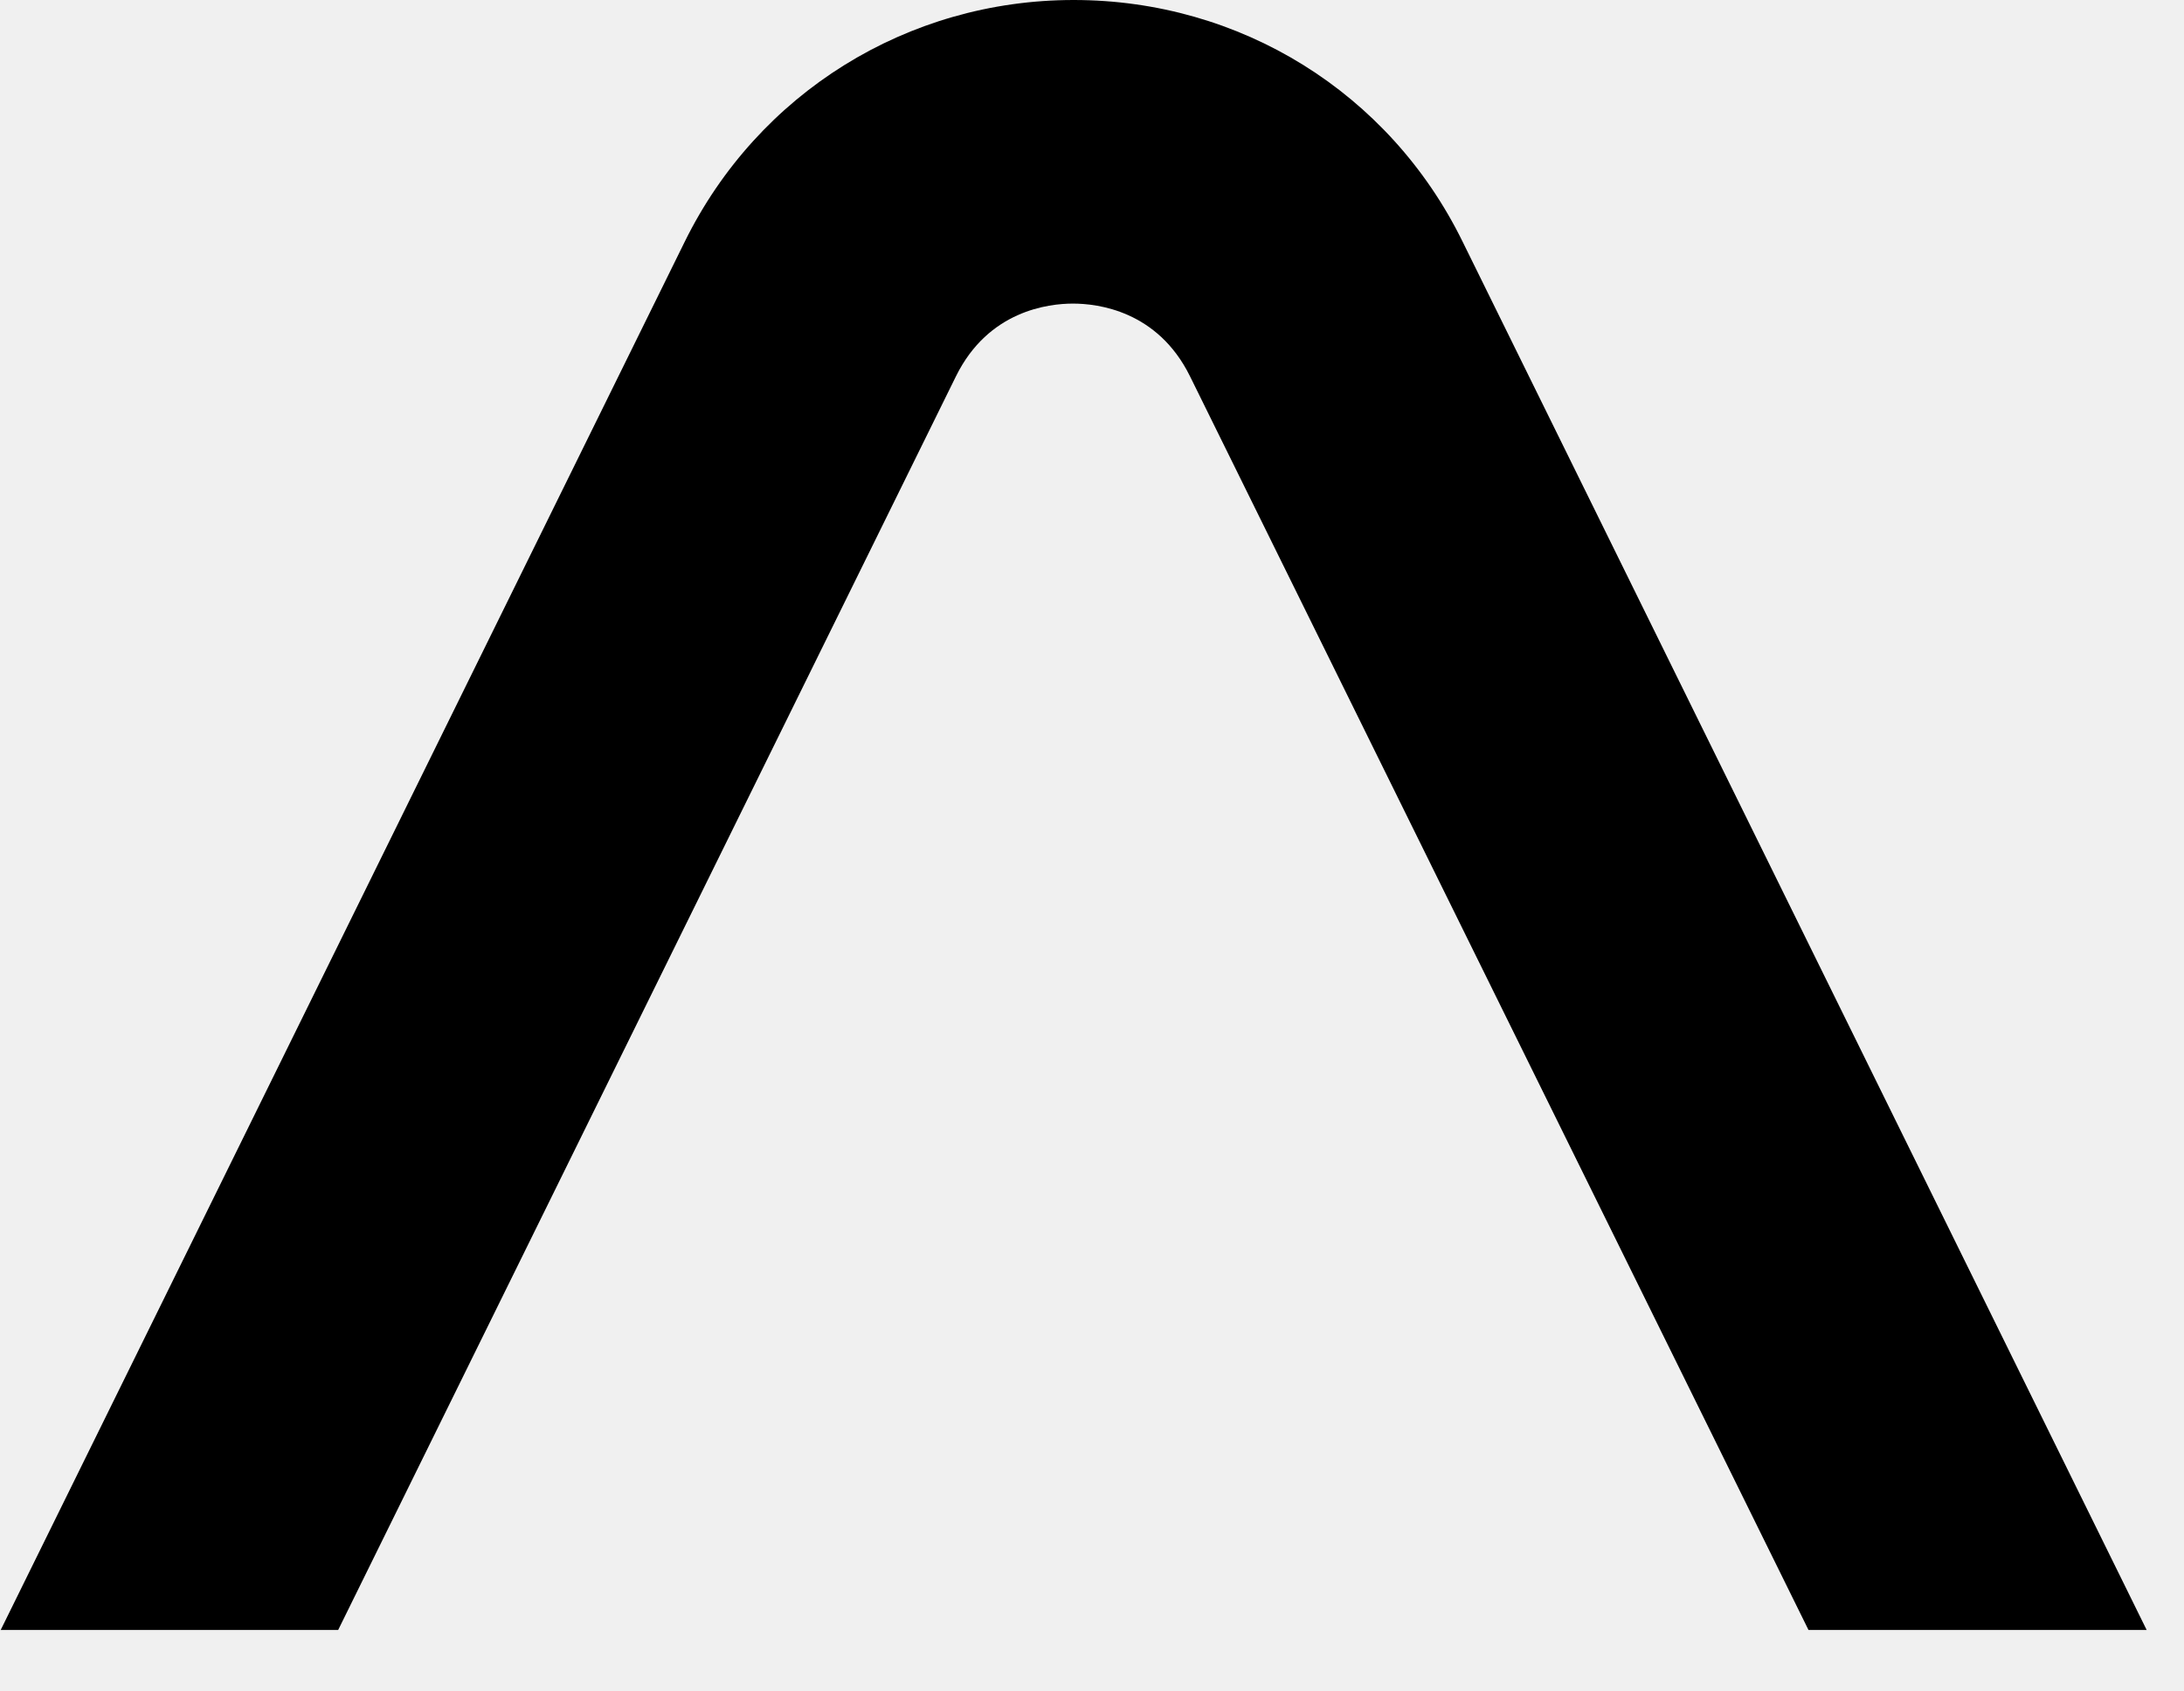
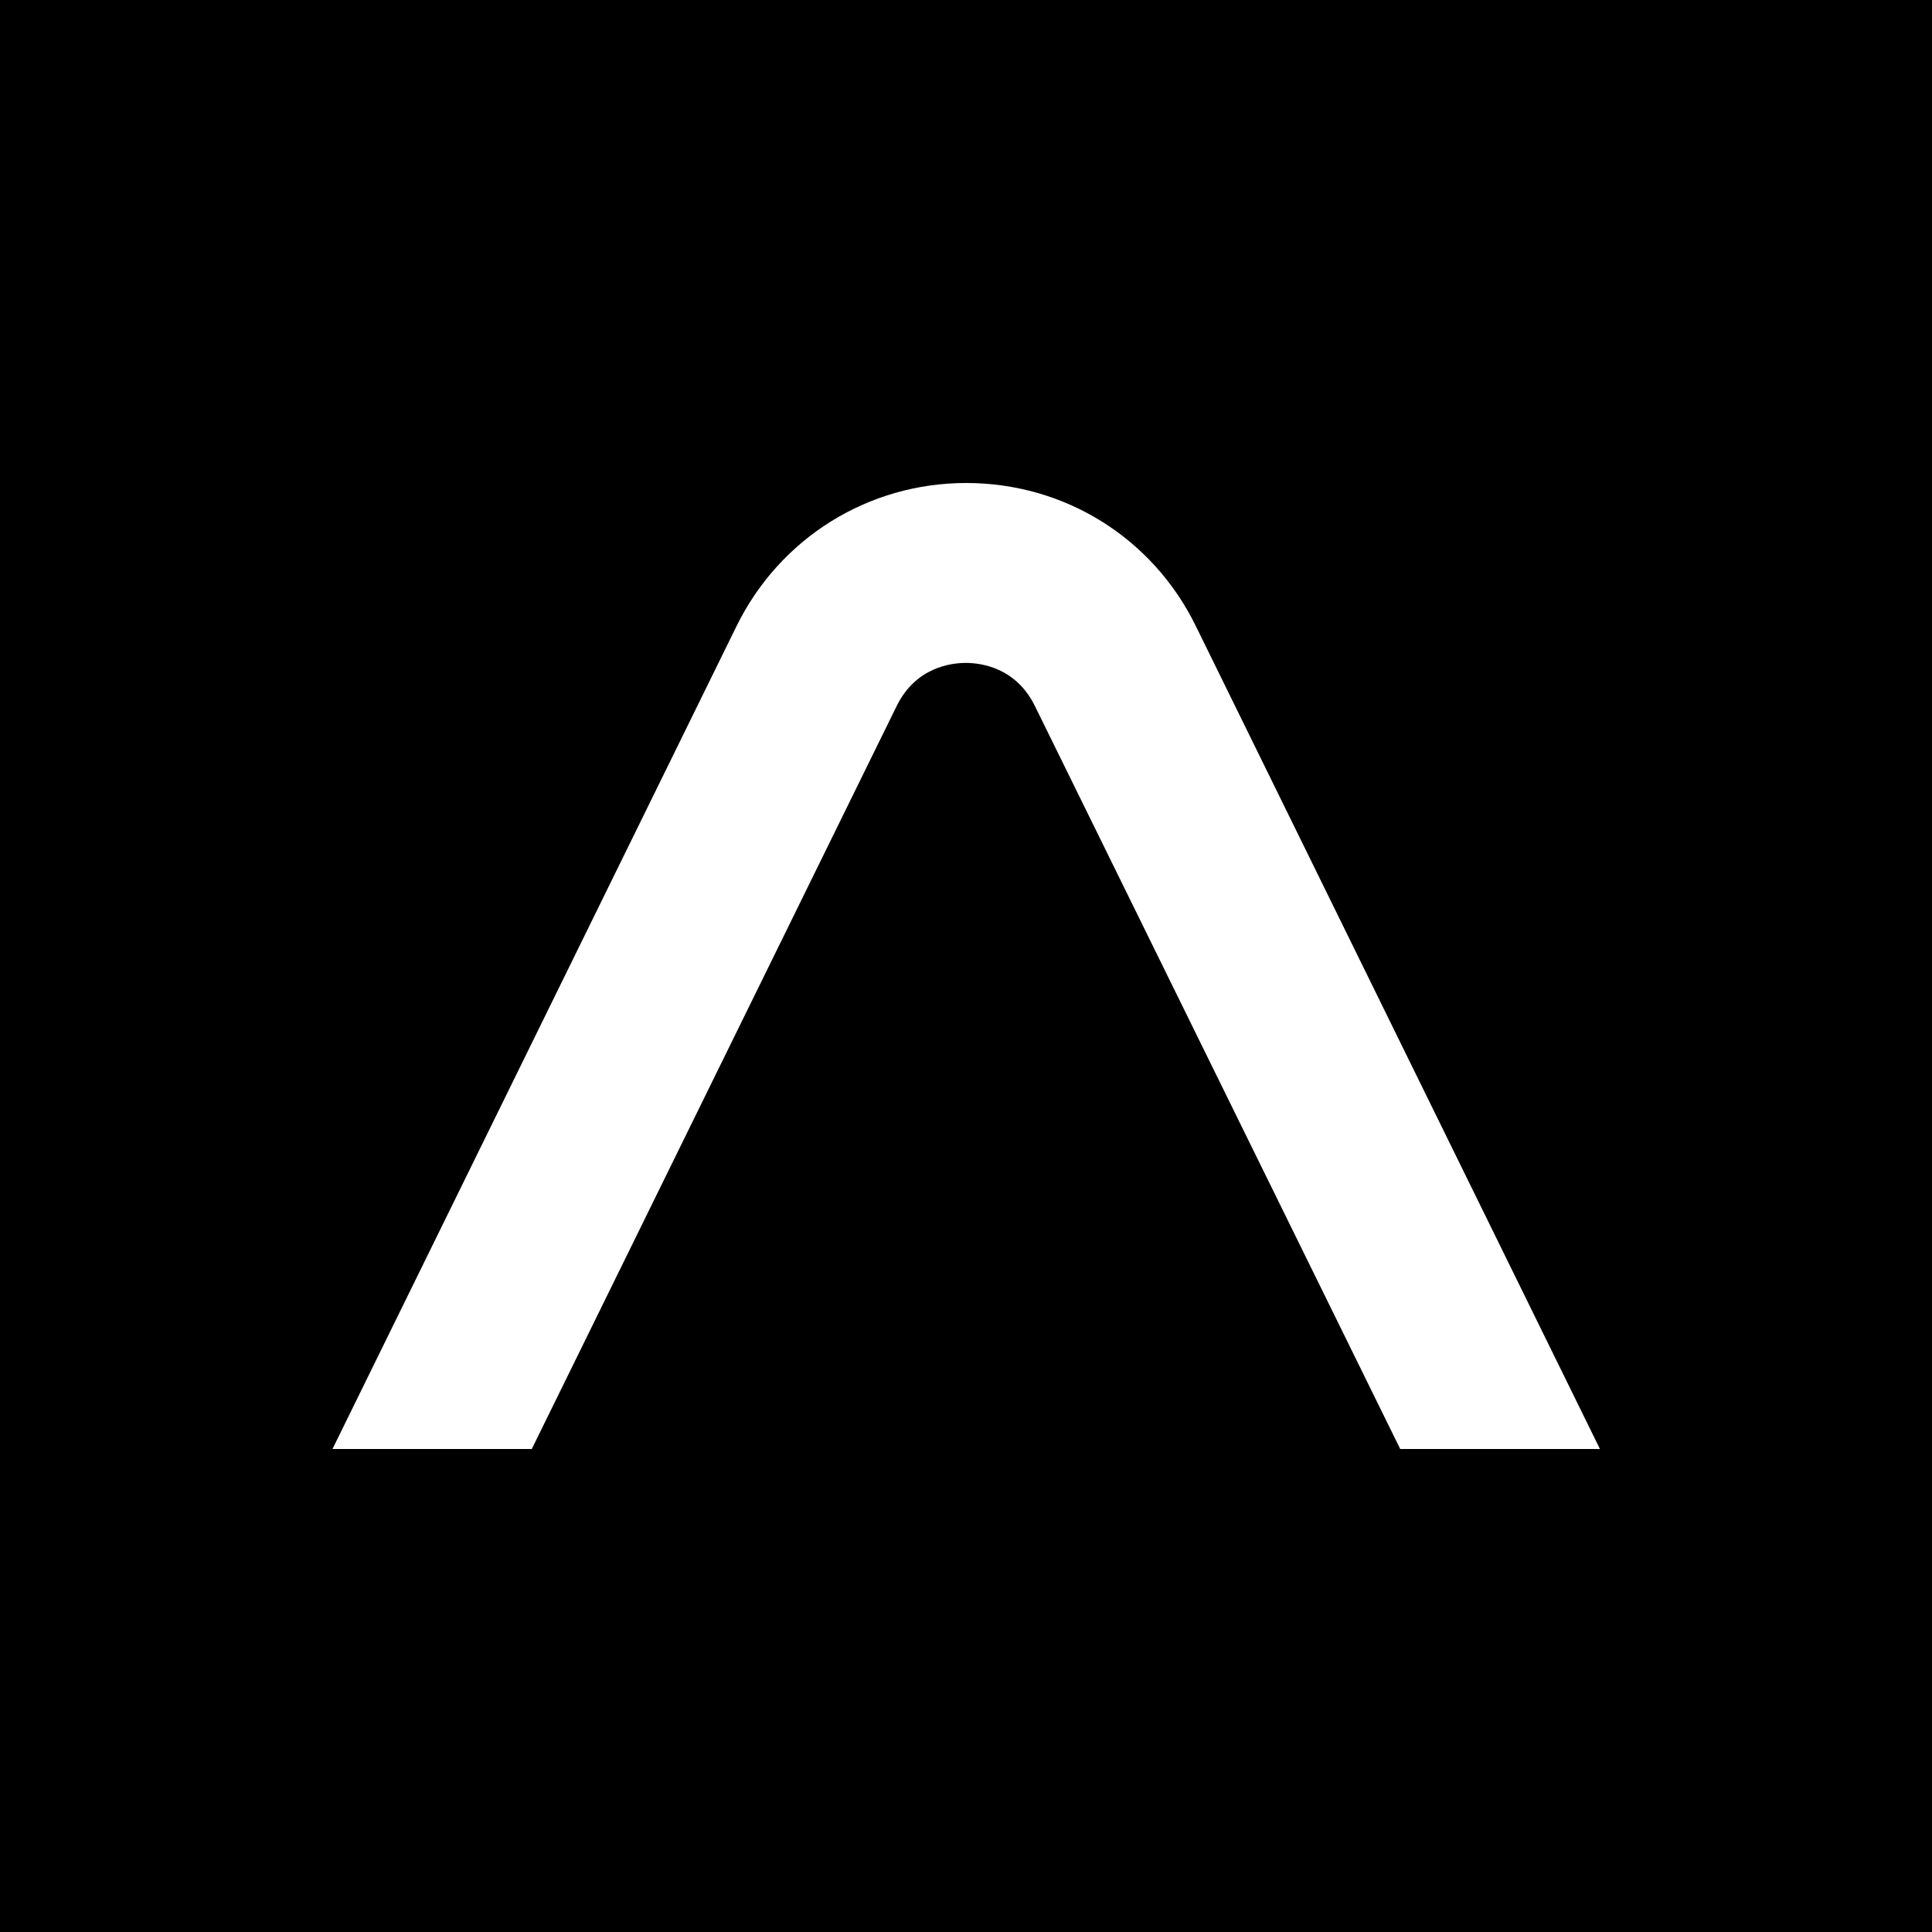
- <svg xmlns="http://www.w3.org/2000/svg" width="31" height="24" viewBox="0 0 31 24" fill="none">
-   <path d="M0 23.14H4.8L13.57 5.34C14.03 4.41 14.88 4.31 15.23 4.31C15.58 4.31 16.43 4.41 16.89 5.34L25.67 23.14H30.47L20.76 3.43C19.72 1.31 17.6 0 15.24 0C12.88 0 10.76 1.32 9.72 3.43L0.01 23.14H0Z" fill="black" />
+ <svg xmlns="http://www.w3.org/2000/svg" width="64" height="64" viewBox="0 0 64 64" fill="none">
+   <g id="favicon">
+     <rect width="64" height="64" fill="black" />
+     <path id="Vector" d="M11 48H17.616L29.705 23.385C30.339 22.099 31.511 21.96 31.993 21.96C32.476 21.96 33.647 22.099 34.281 23.385L46.384 48H53L39.615 20.743C38.182 17.811 35.26 16 32.007 16C28.754 16 25.832 17.825 24.398 20.743L11.014 48H11Z" fill="white" />
+   </g>
</svg>
